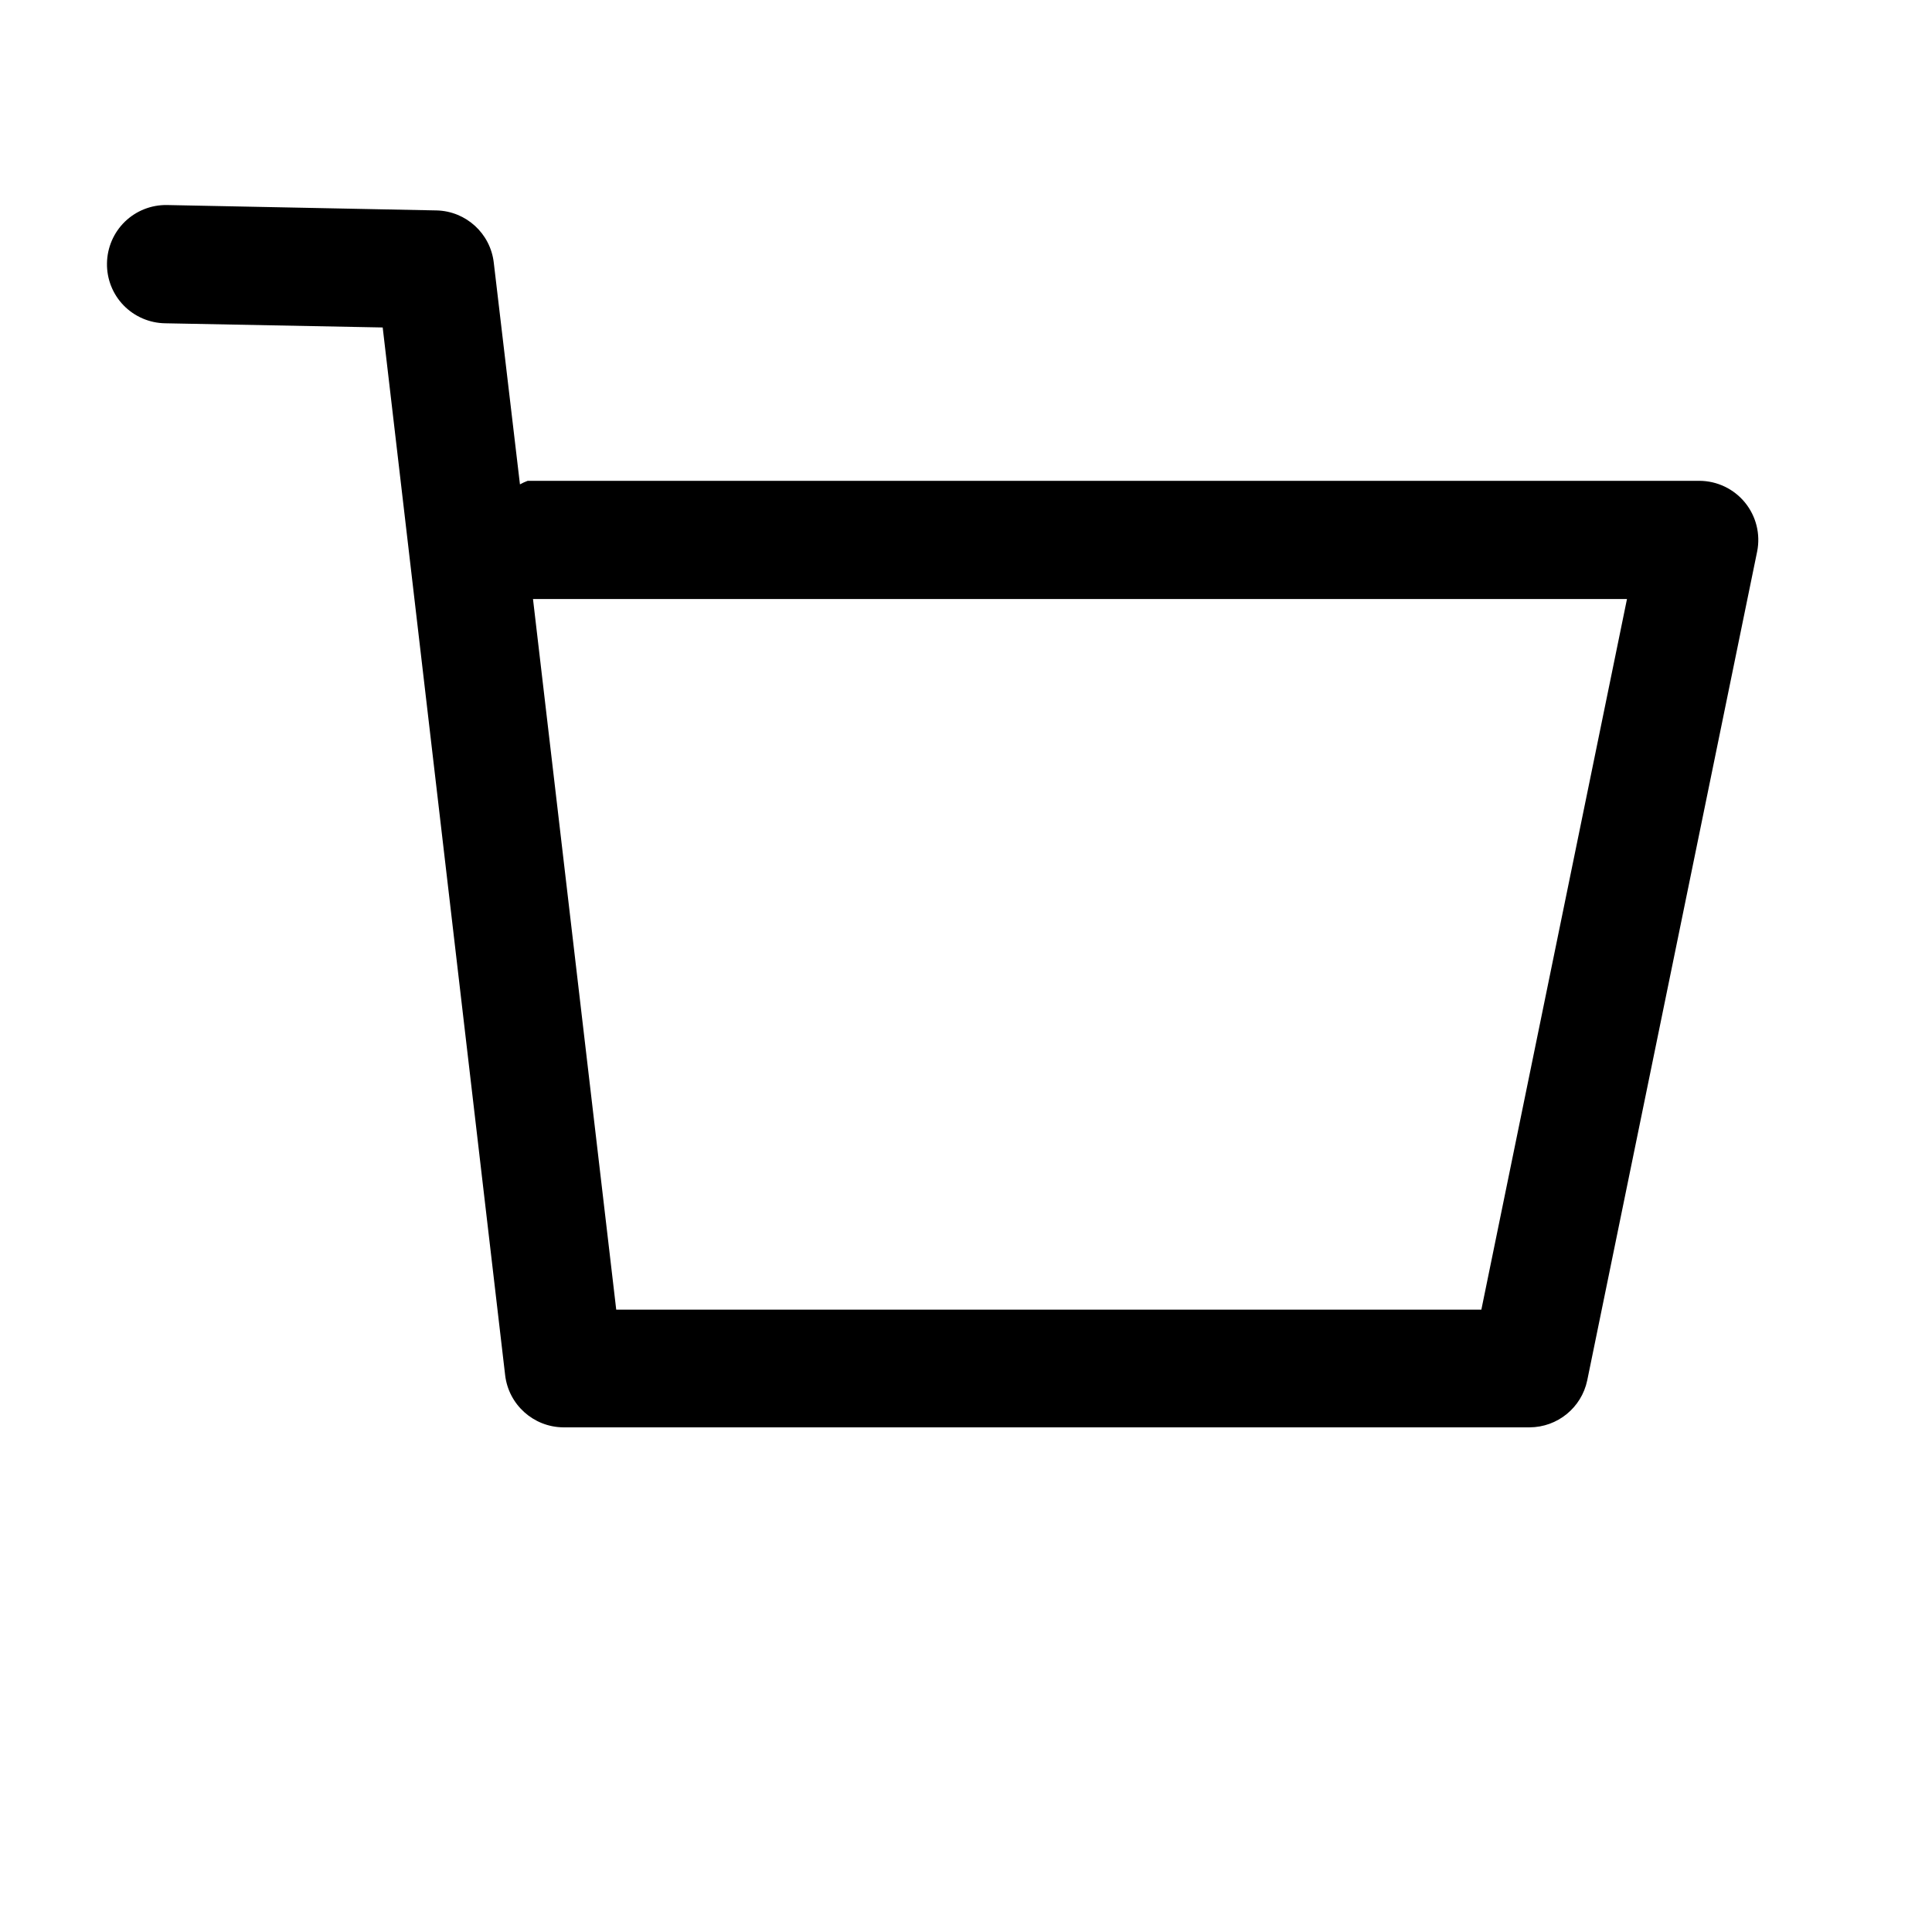
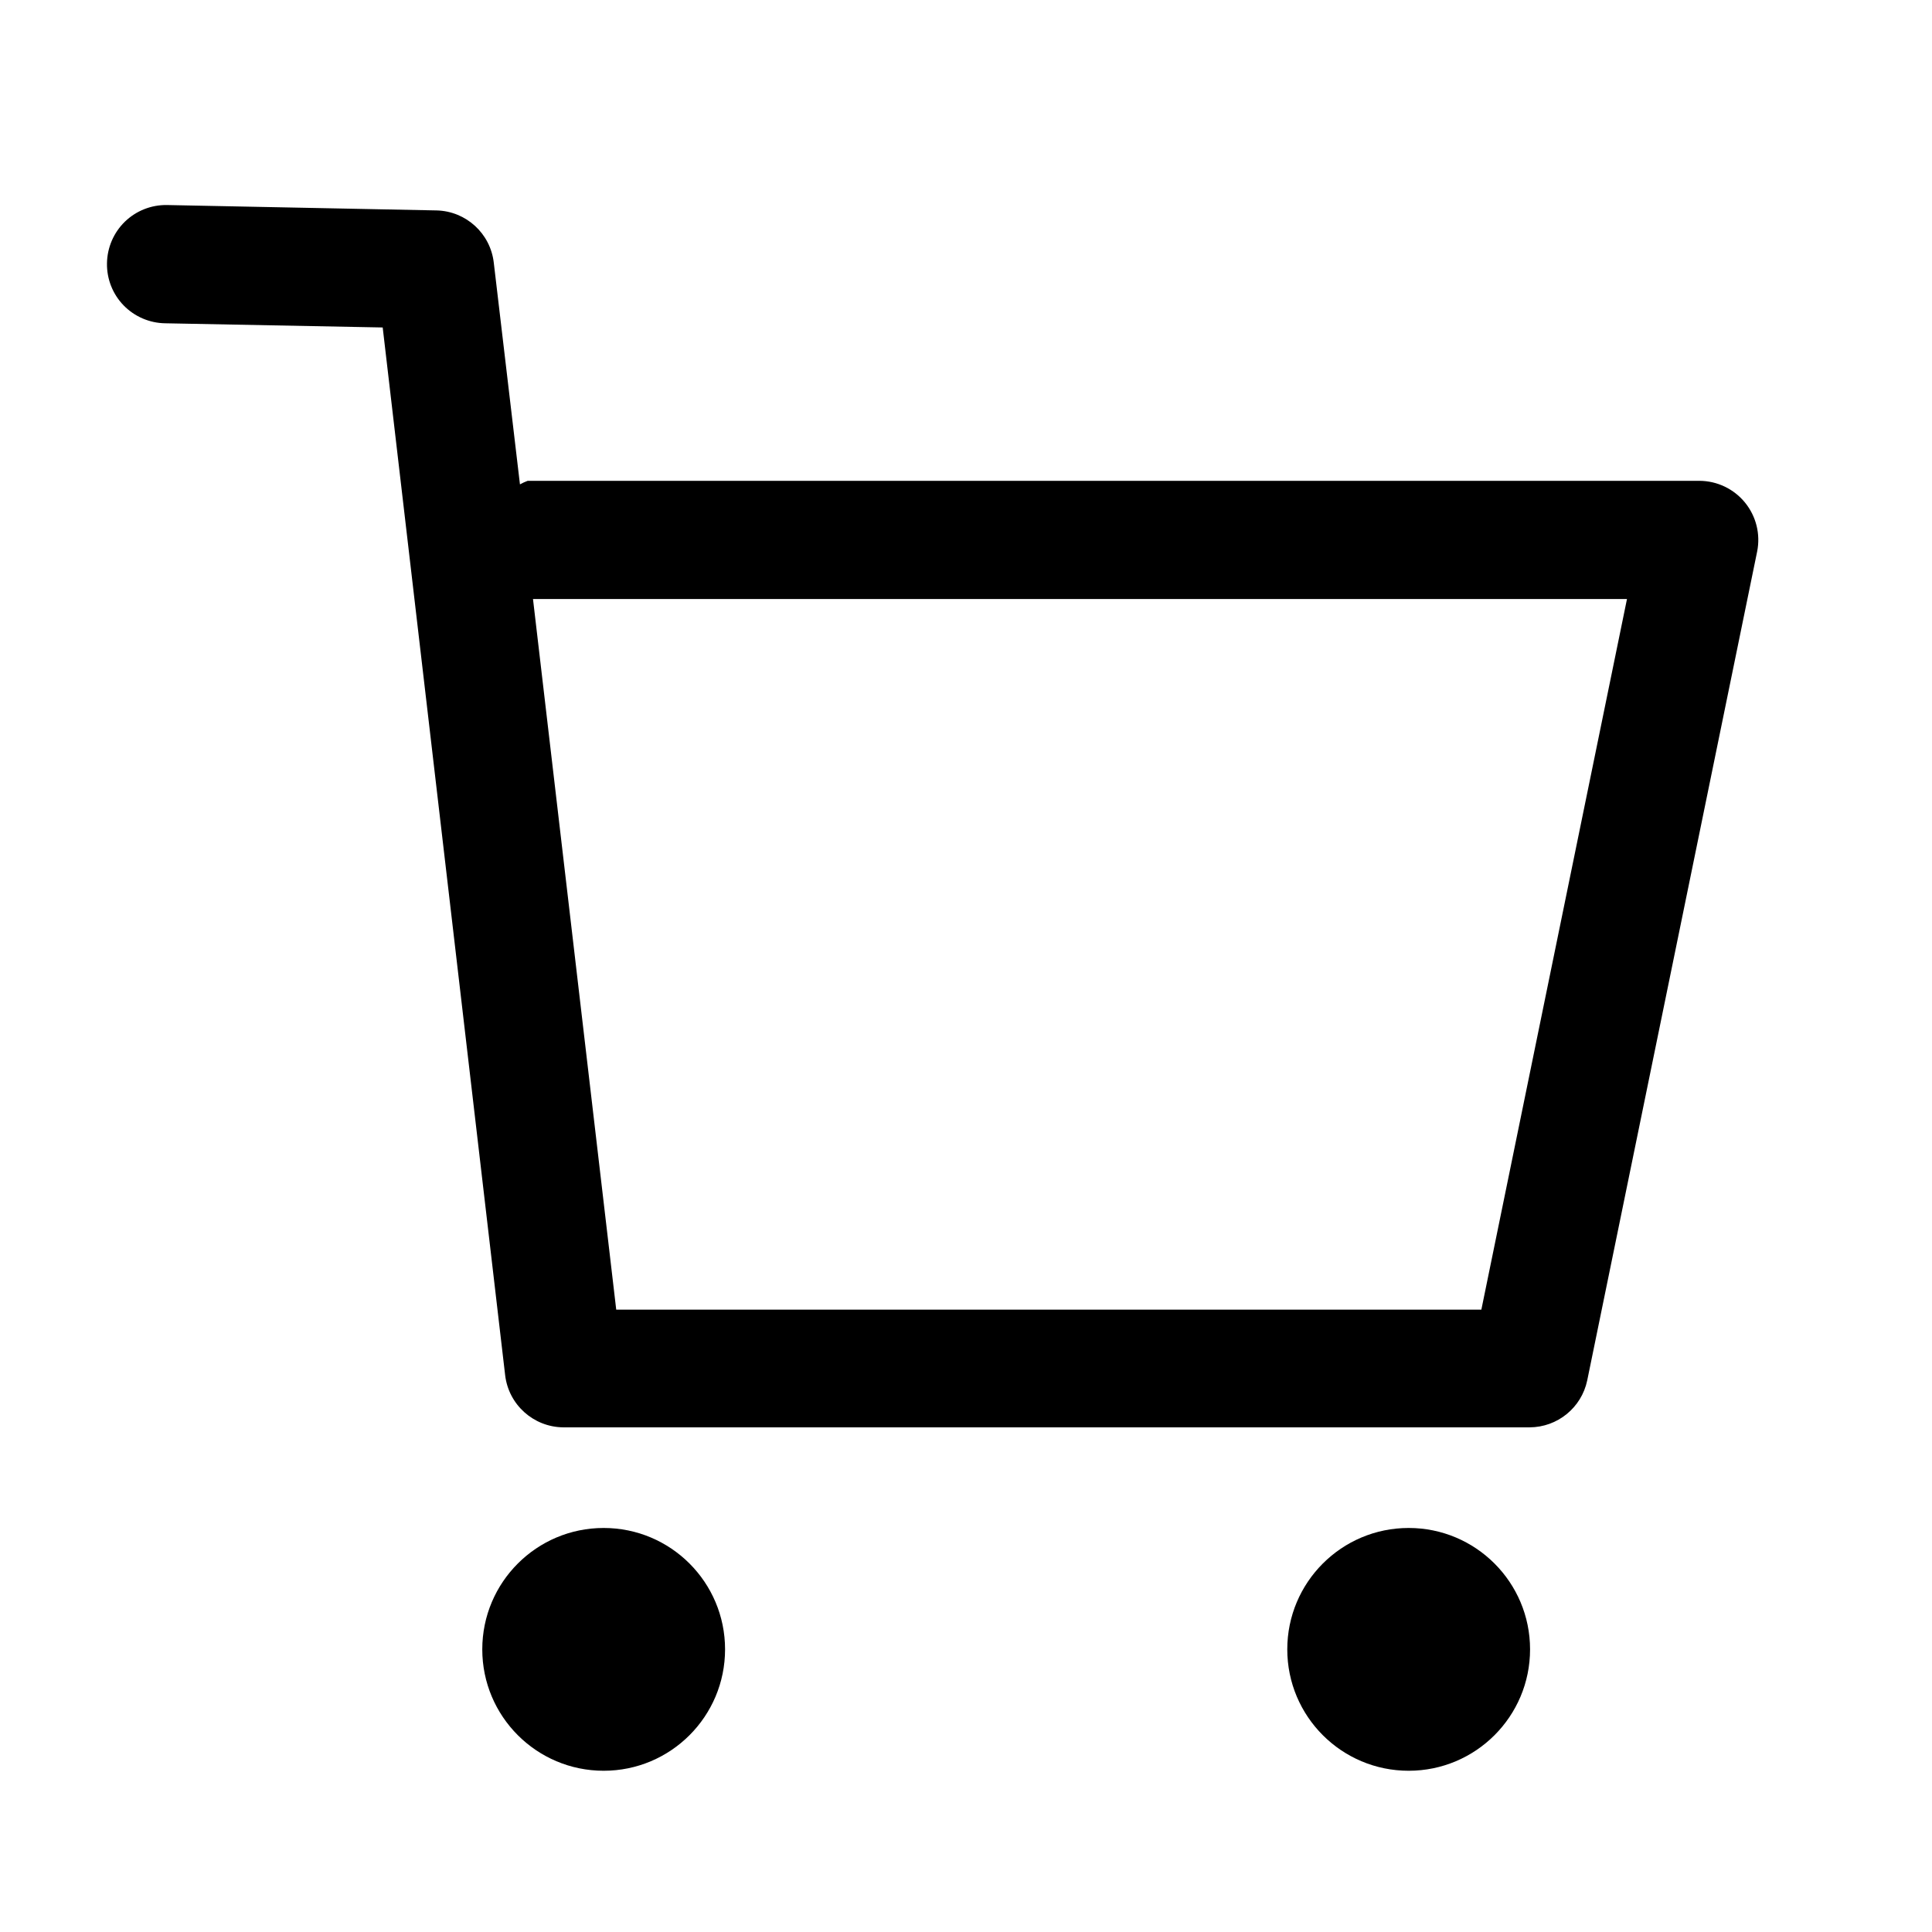
<svg xmlns="http://www.w3.org/2000/svg" width="24" height="24" viewBox="0 0 24 24" fill="none">
  <g fill="#000">
-     <path fill="none" d="M13.01 20.354Z" />
-     <path fill="#000" stroke="#000" stroke-width=".388" d="M13.01 20.354h0Z" />
-     <path fill="#000" d="M2.074 2.547a.734.734 0 0 0-.523.207.736.736 0 0 0-.222.516.732.732 0 0 0 .206.523.736.736 0 0 0 .517.223l2.702.052 1.521 13.014a.734.734 0 0 0 .723.649h12.003a.734.734 0 0 0 .716-.583l2.111-10.297a.734.734 0 0 0-.716-.878H6.555a.685.685 0 0 0-.096.044l-.325-2.753a.733.733 0 0 0-.709-.65Zm4.547 4.894h13.59l-1.809 8.828H7.655Z" />
+     <path d="M2.074 2.547a.734.734 0 0 0-.523.207.736.736 0 0 0-.222.516.732.732 0 0 0 .206.523.736.736 0 0 0 .517.223l2.702.052 1.521 13.014a.734.734 0 0 0 .723.649h12.003a.734.734 0 0 0 .716-.583l2.111-10.297a.734.734 0 0 0-.716-.878H6.555a.685.685 0 0 0-.096.044l-.325-2.753a.733.733 0 0 0-.709-.65Zm4.547 4.894h13.59l-1.809 8.828H7.655Z" />
+     <circle cx="7.499" cy="20.489" r="1.508" />
+     <circle cx="17.499" cy="20.489" r="1.508" />
  </g>
</svg>
